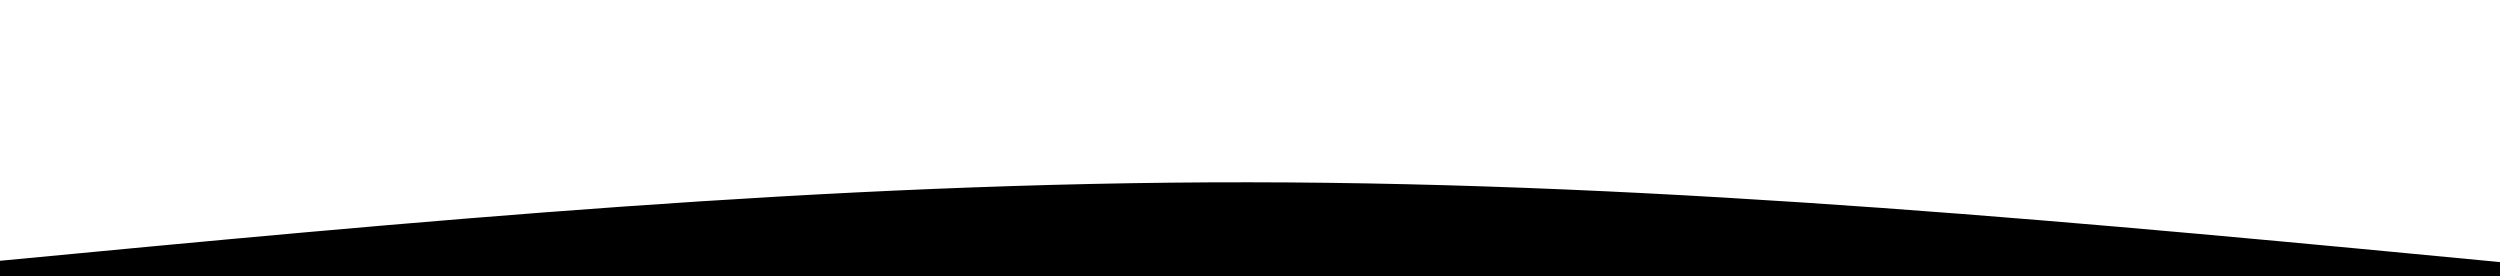
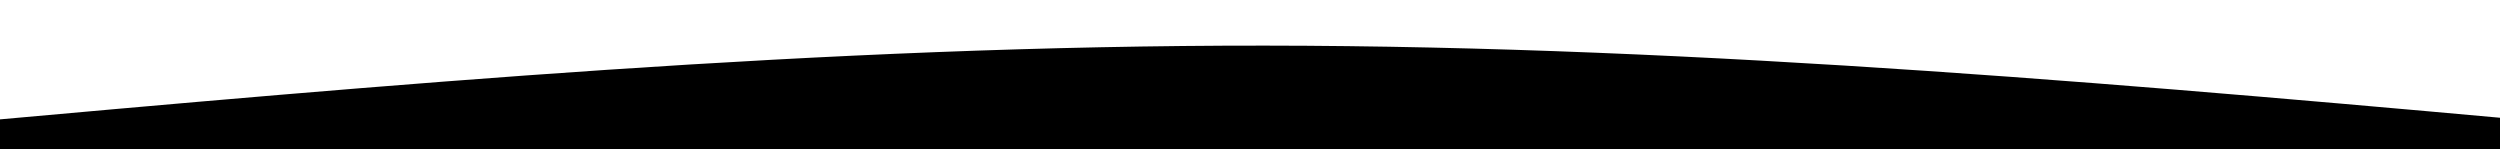
- <svg xmlns="http://www.w3.org/2000/svg" width="135.218mm" height="14.923mm" viewBox="0 0 135.218 14.923" version="1.1" id="svg5">
+ <svg xmlns="http://www.w3.org/2000/svg" width="136.776mm" height="8.15mm" viewBox="0 0 136.776 8.15" version="1.1" id="svg5">
  <defs id="defs2">
    </defs>
-   <g id="layer1" transform="translate(-9.363597,-72.13127)">
-     <path style="fill:#000000;stroke:#000000;stroke-width:0.265px;stroke-linecap:butt;stroke-linejoin:miter;stroke-opacity:1;fill-opacity:1" d="M 9.111,86.393 C 31.661,84.247 54.21,82.102 76.928,82.123 c 22.718,0.021 45.603,2.209 68.489,4.396" id="path1317" />
-     <path style="fill:#000000;fill-opacity:1;stroke:#000000;stroke-width:0.265px;stroke-linecap:butt;stroke-linejoin:miter;stroke-opacity:1" d="m 145.461,86.43 v 0 l 0.063,1.578 L 9.03,87.755 9.156,86.304" id="path1321" />
+   <g id="layer1" transform="translate(-8.885323,-81.99035)">
+     <path style="fill:#000000;fill-opacity:1;stroke:#000000;stroke-width:0.272px;stroke-linecap:butt;stroke-linejoin:miter;stroke-opacity:1" d="M 6.263,88.892 C 30.152,86.746 54.04,84.601 78.107,84.622 c 24.067,0.021 48.311,2.209 72.556,4.396" id="path1317" />
+     <path style="fill:#000000;fill-opacity:1;stroke:#000000;stroke-width:0.272px;stroke-linecap:butt;stroke-linejoin:miter;stroke-opacity:1" d="m 150.711,88.929 v 0 l 0.067,1.578 L 6.177,90.254 6.31,88.802" id="path1321" />
  </g>
</svg>
